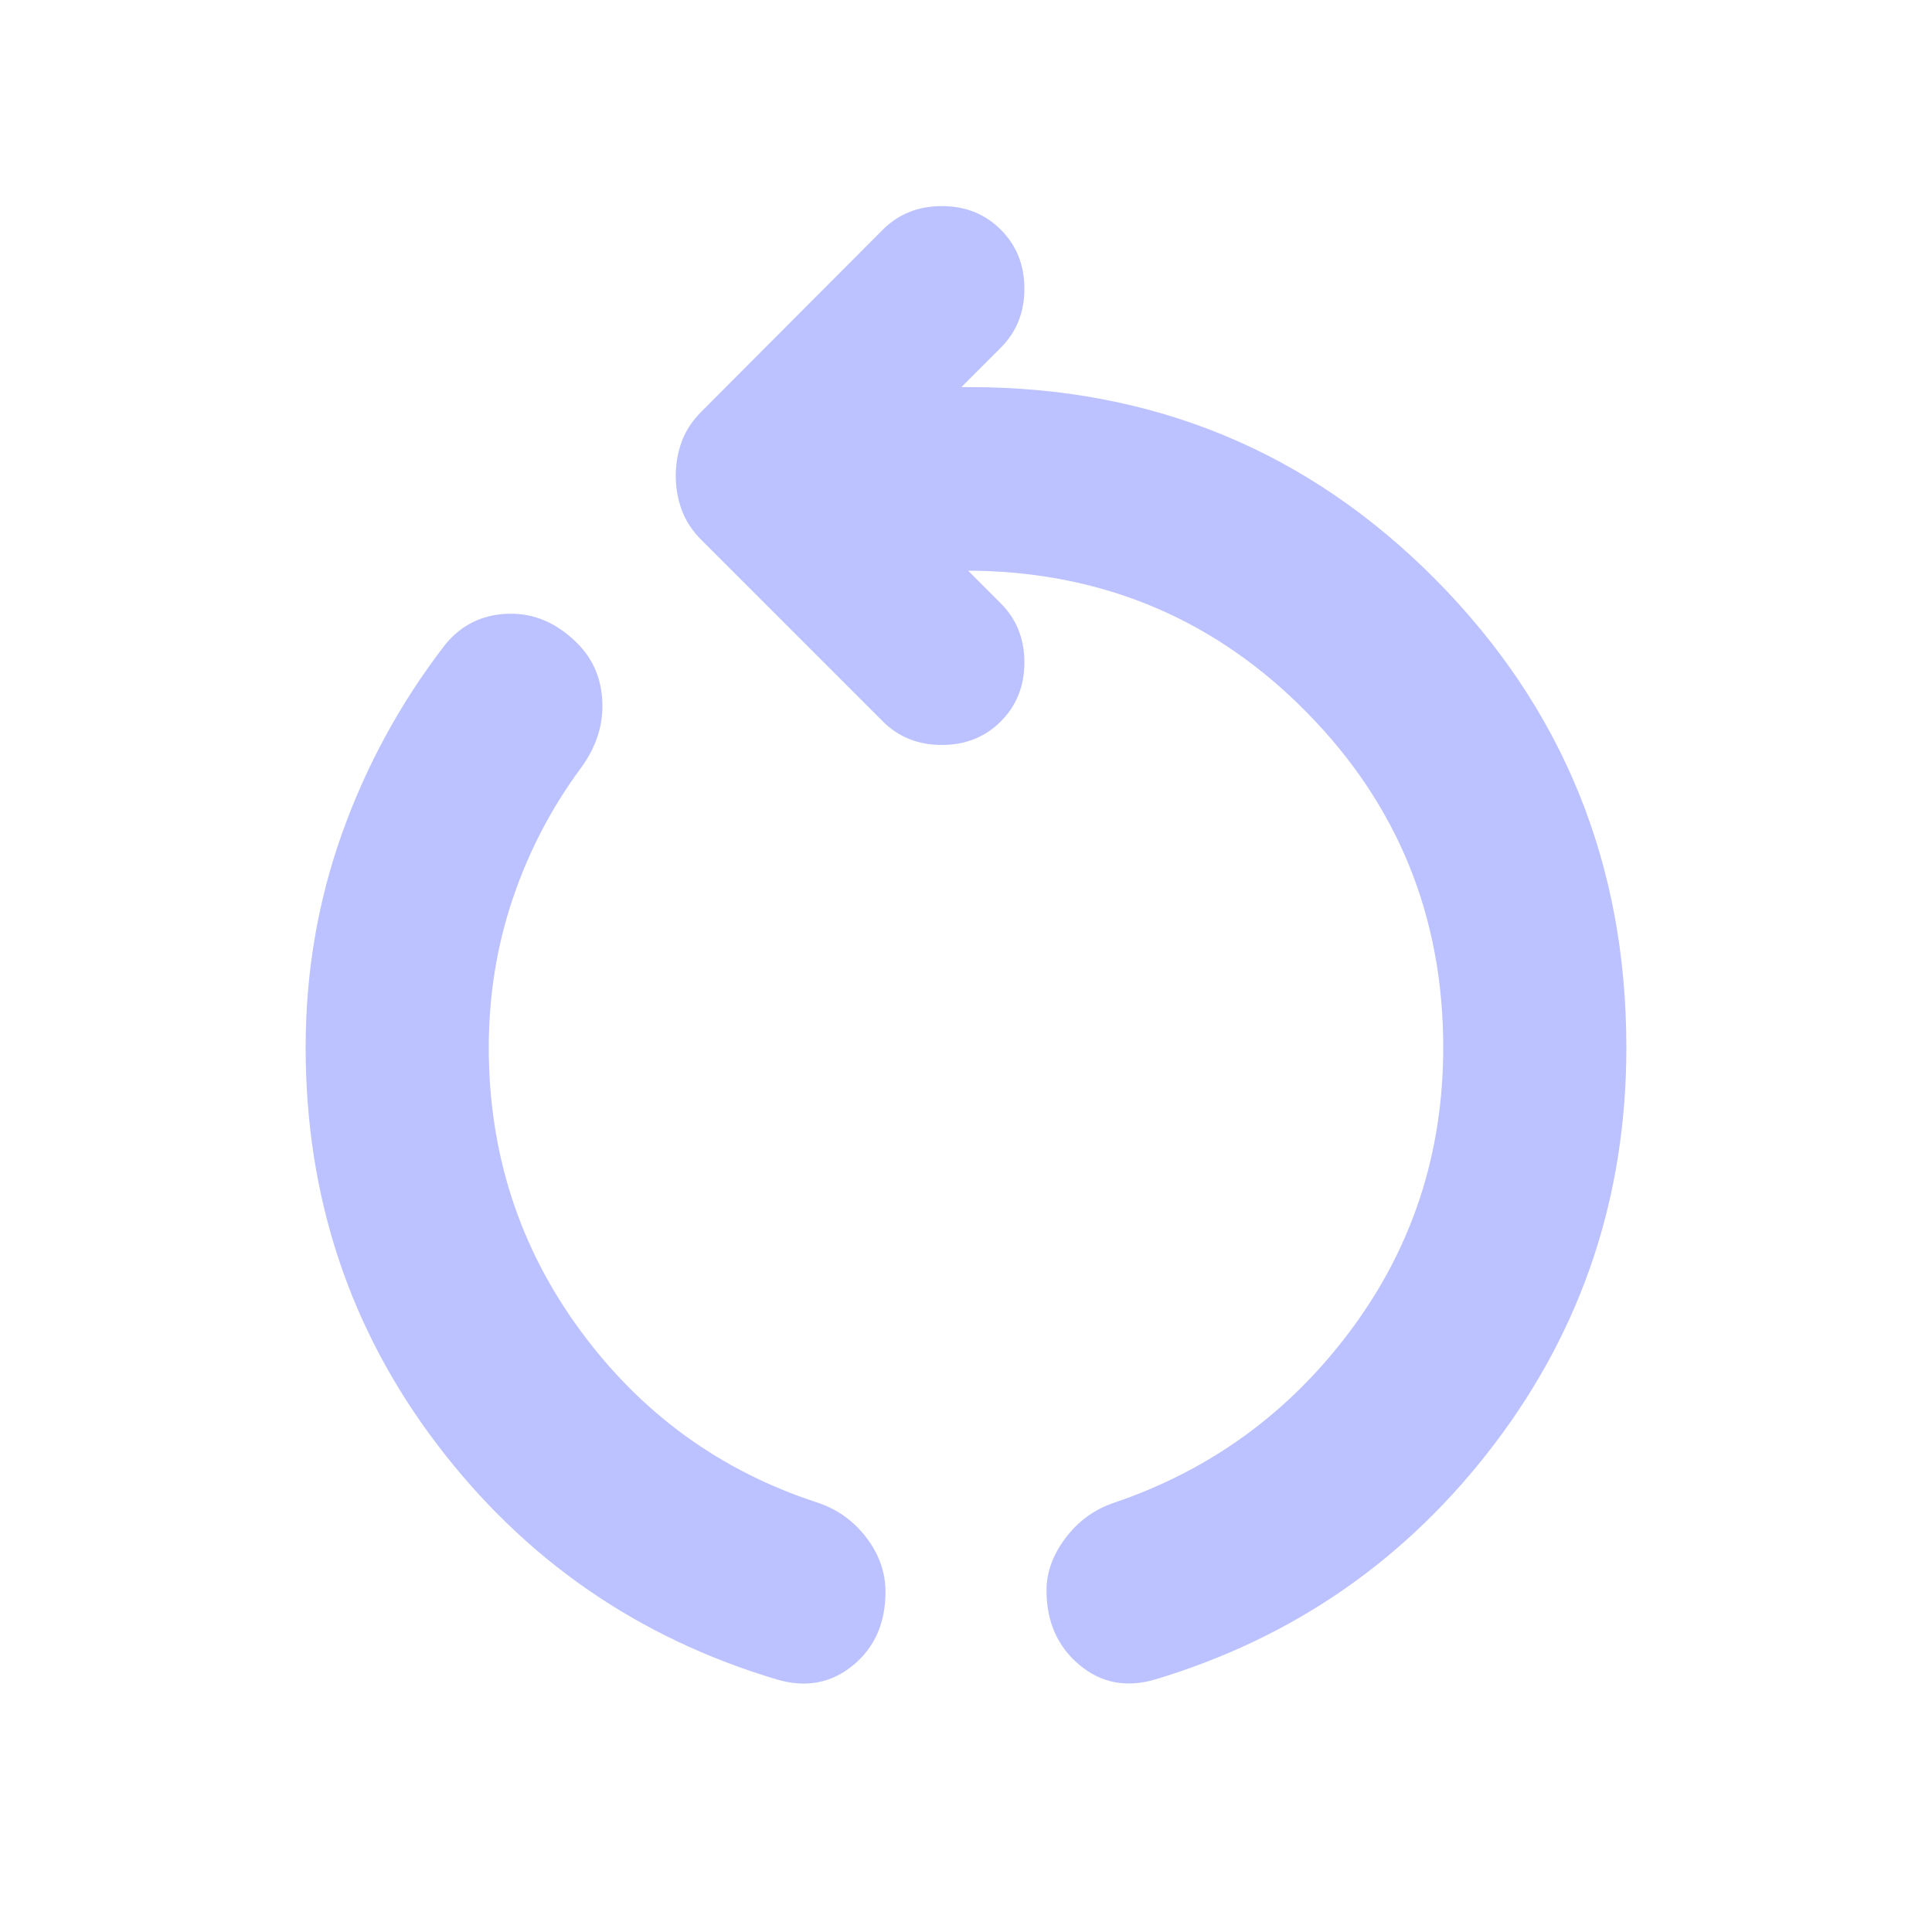
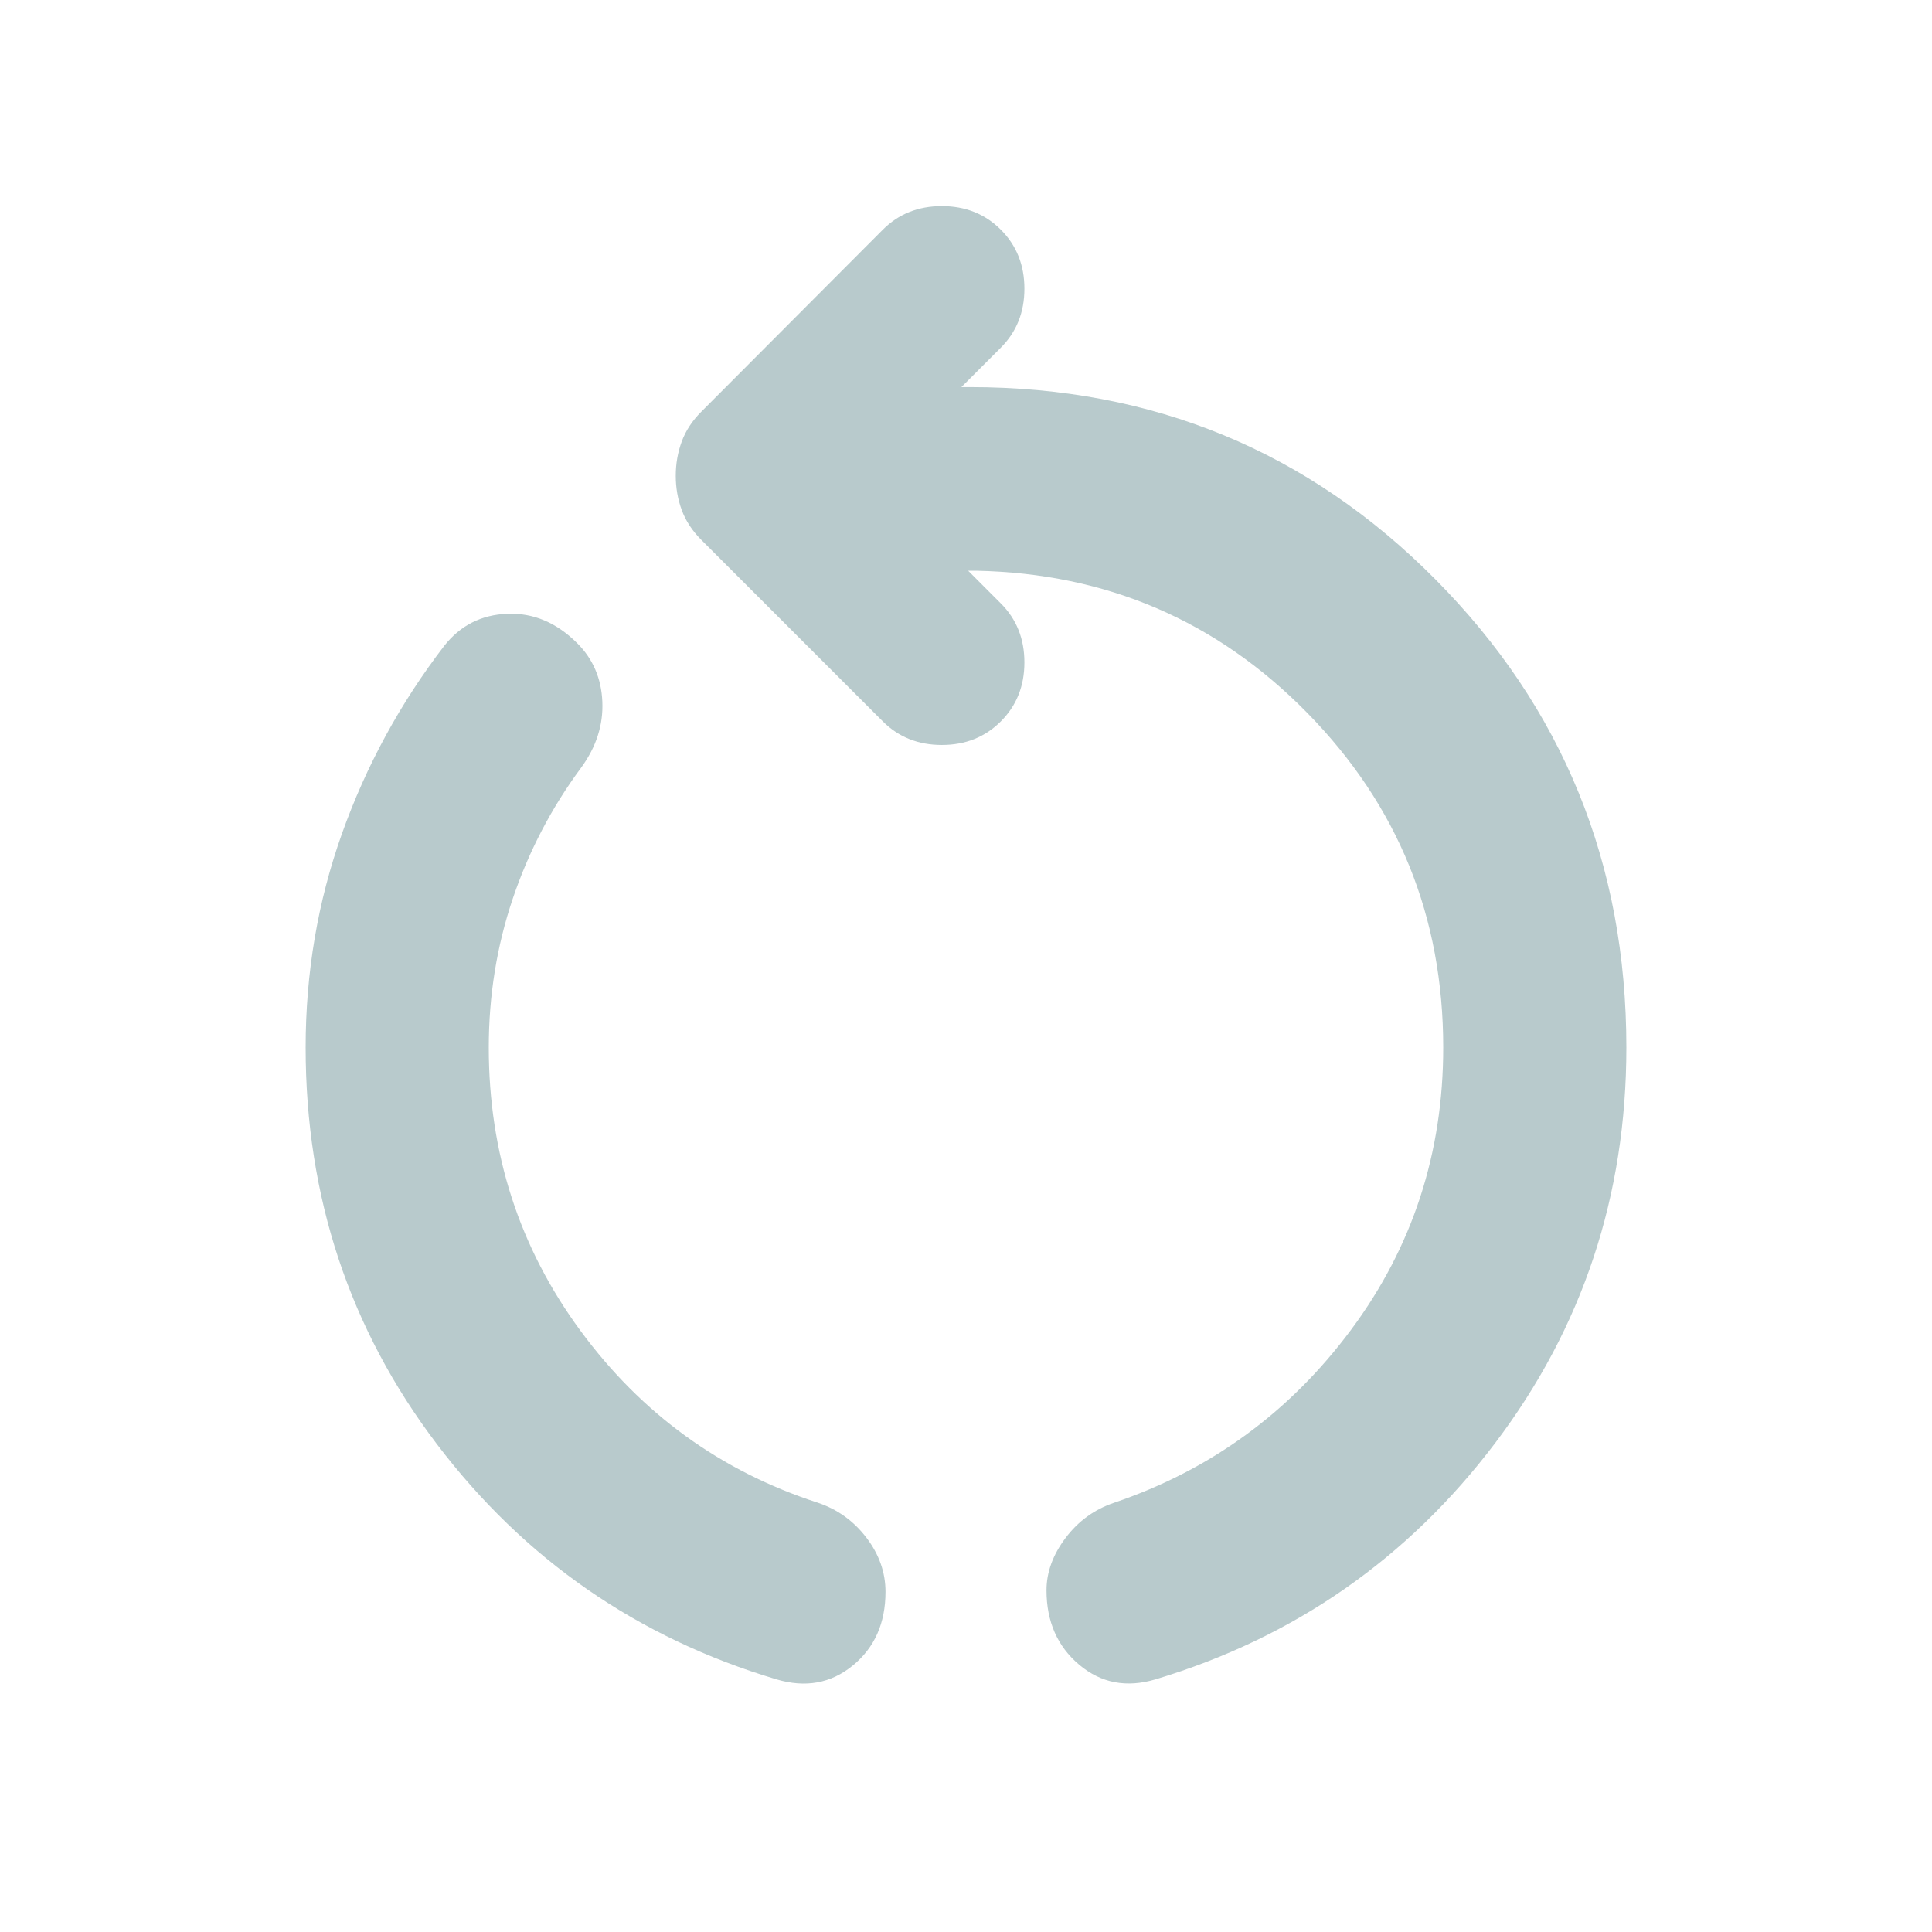
- <svg xmlns="http://www.w3.org/2000/svg" height="500px" viewBox="0 -960 960 960" width="500px" fill="#bcc2ff">
+ <svg xmlns="http://www.w3.org/2000/svg" height="500px" viewBox="0 -960 960 960" width="500px" fill="#b8cacc">
  <path d="M385.83-125.54q-103.48-30.92-168.72-116.85-65.24-85.94-65.24-197.13 0-55.57 18.04-106.23 18.05-50.66 50.89-93.42 11.96-15.11 31.31-15.85 19.35-.74 34.74 14.65 11.72 11.72 12.45 29.03.74 17.32-10.5 32.75-22.08 29.81-34.01 65.13-11.92 35.33-11.92 73.94 0 78.85 45.59 140.79 45.58 61.95 117.95 85.43 14.68 4.95 24.13 17.39 9.46 12.43 9.46 26.87 0 23.34-16.27 36.64-16.27 13.29-37.9 6.86Zm188.34 0q-21.63 6.43-37.9-7.24Q520-146.46 520-169.8q0-13.44 9.46-25.99 9.45-12.56 24.13-17.51 72.13-24.48 117.83-86.05 45.71-61.56 45.71-140.17 0-97.37-67.49-166.18-67.49-68.8-164.62-70.71h-3.95l16.23 16.24q11.72 11.71 11.72 29.31 0 17.6-11.72 29.32-11.71 11.71-29.31 11.71-17.6 0-29.32-11.71l-90.21-90.22q-6.72-6.72-9.7-14.79-2.98-8.08-2.98-17.04 0-8.95 2.98-17.03 2.98-8.08 9.7-14.79l90.21-90.46q11.72-11.72 29.32-11.72t29.31 11.72q11.72 11.72 11.72 29.32 0 17.59-11.72 29.31l-19.58 19.59h4.19q136.63 0 231.43 95.63 94.79 95.63 94.79 232.5 0 110.43-65.24 196.63-65.24 86.19-168.72 117.35Z" />
</svg>
